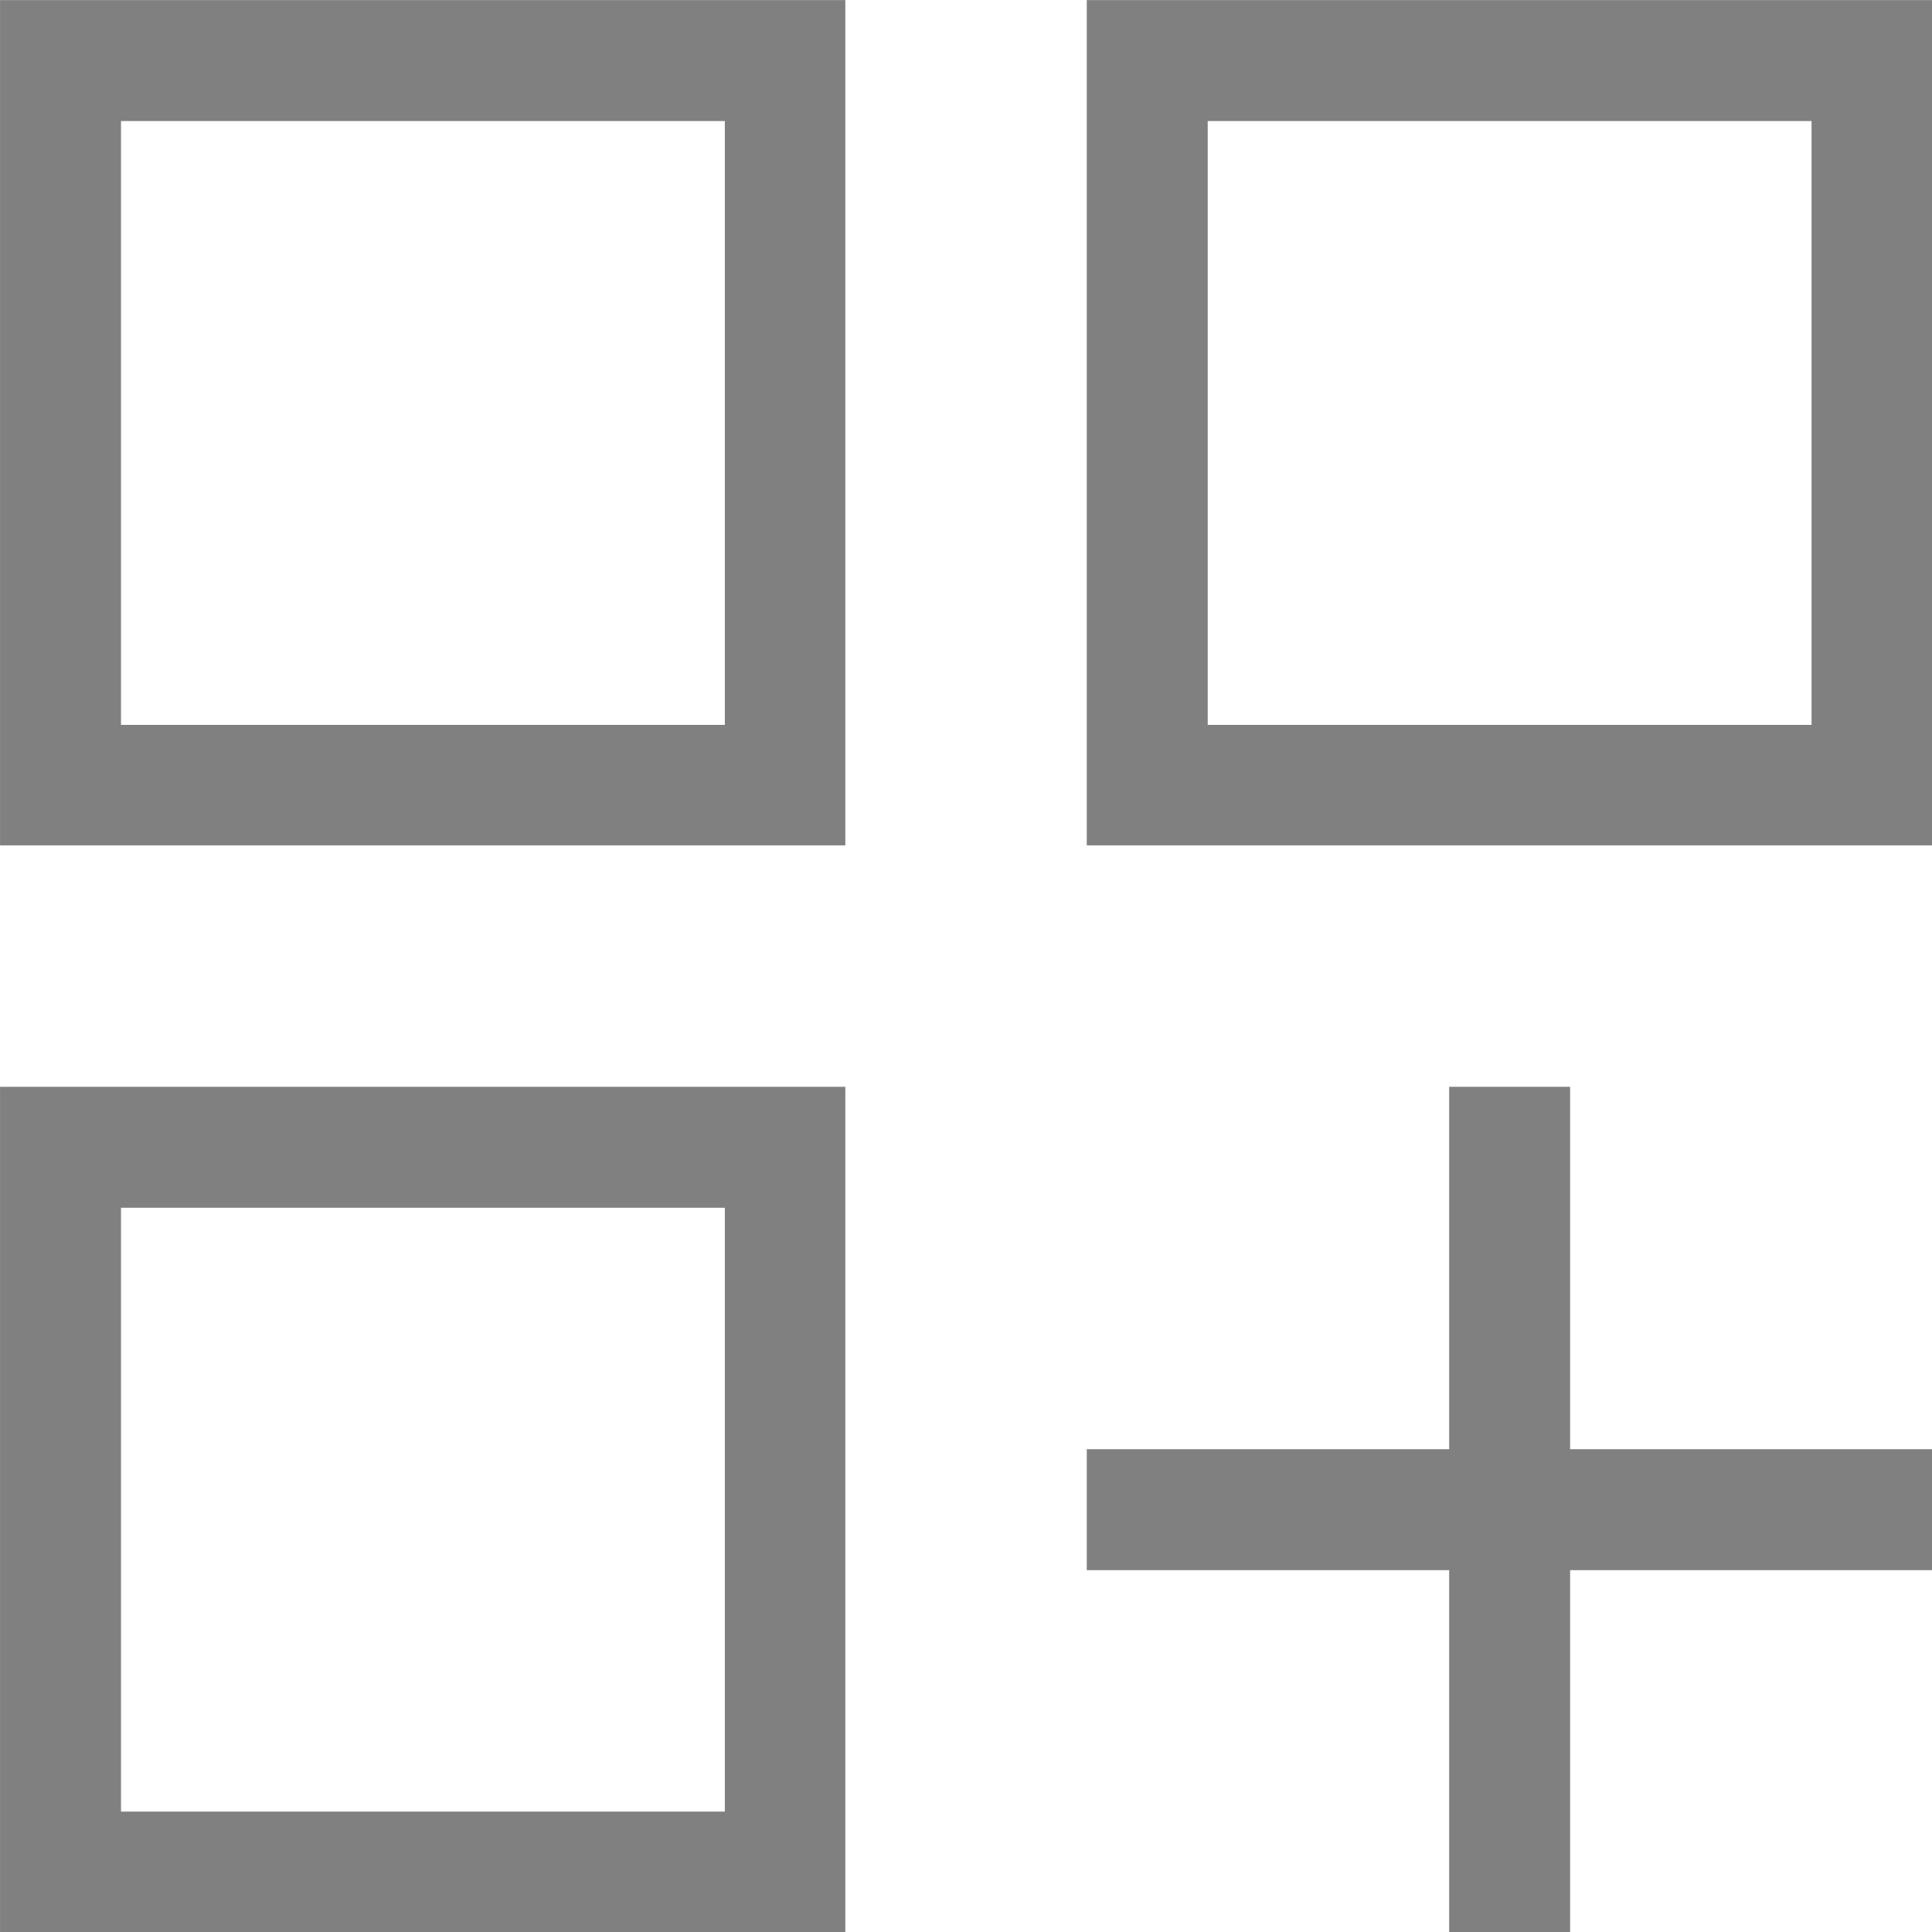
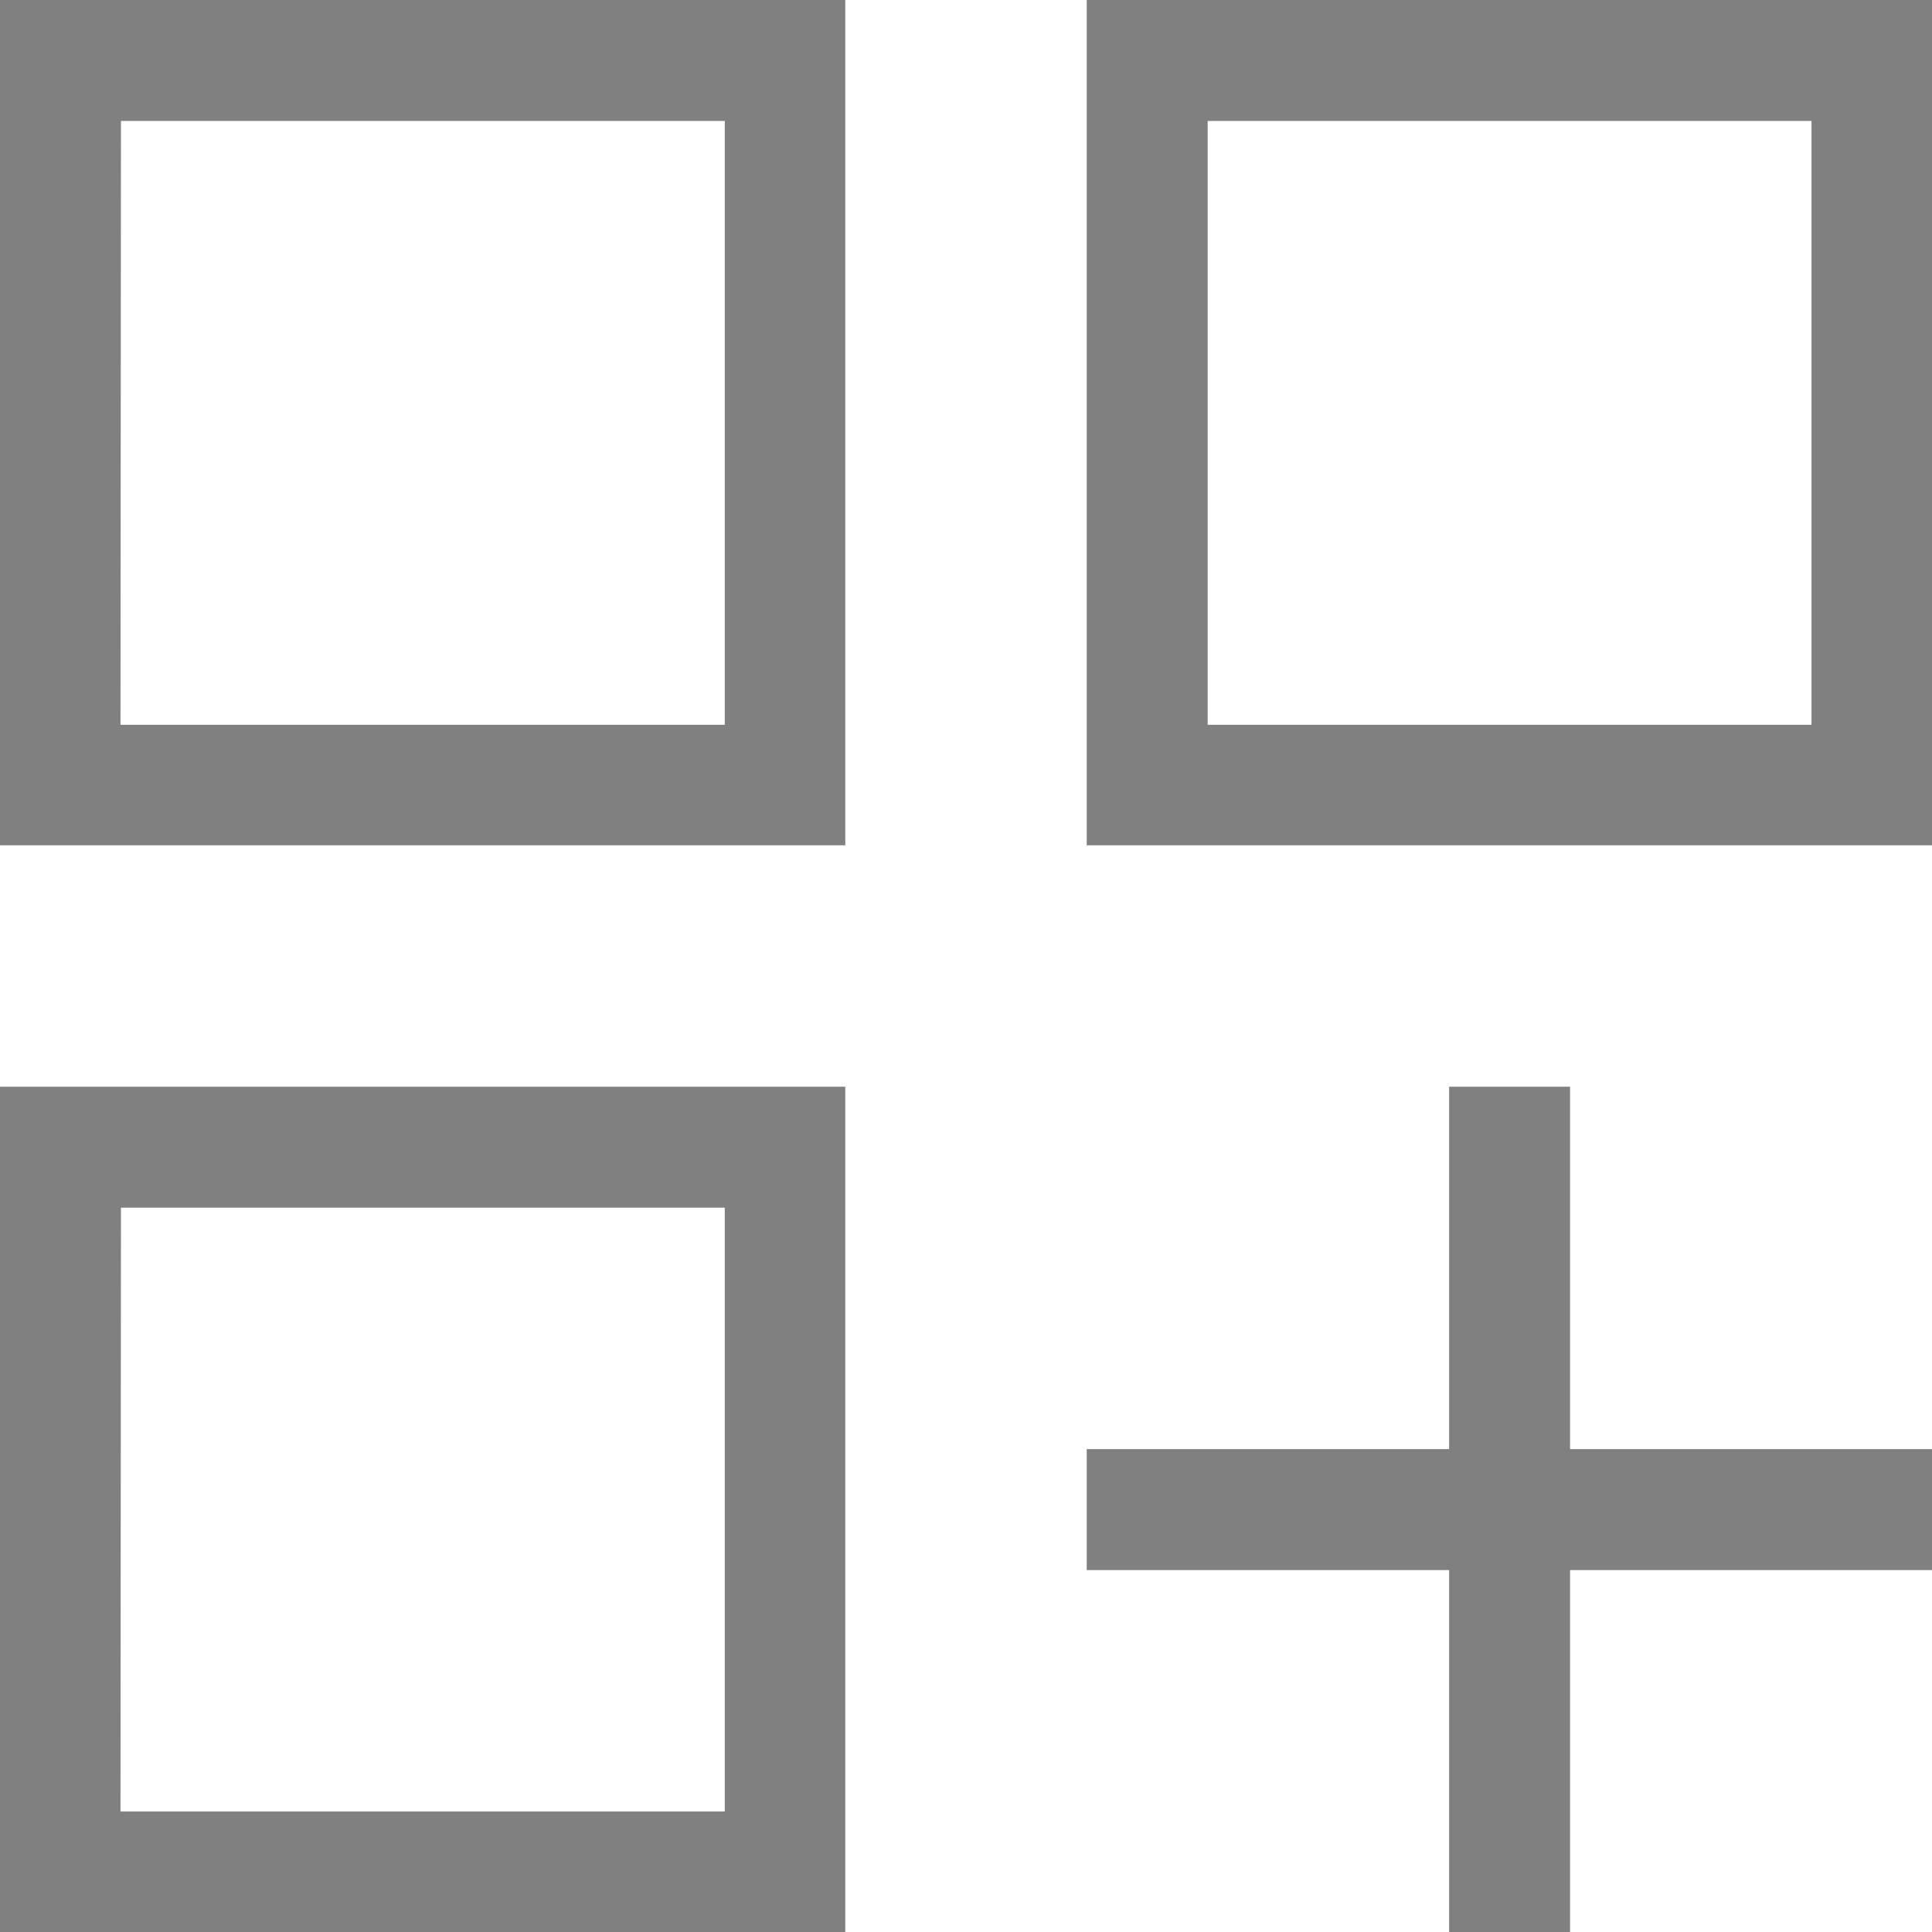
- <svg xmlns="http://www.w3.org/2000/svg" width="16" height="16" viewBox="0 0 4.233 4.233" version="1.1" id="svg5996">
-   <defs id="defs5990" />
-   <g id="layer1" transform="translate(138.9441,140.5452)">
-     <g style="display:inline;fill:#df382c" id="g5882" transform="matrix(0.1763889,0,0,-0.1763889,-158.6996,-11.3647)">
-       <rect style="color:#000000;display:inline;overflow:visible;visibility:visible;opacity:0.12;fill:none;stroke:none;stroke-width:4;marker:none;enable-background:accumulate" id="rect5880" width="24" height="24" x="708.362" y="-136" transform="rotate(90)" />
-     </g>
-     <path style="color:#000000;display:inline;overflow:visible;visibility:visible;opacity:1;fill:#808080;fill-opacity:1;fill-rule:nonzero;stroke:none;stroke-width:1.058;stroke-linecap:square;stroke-linejoin:miter;stroke-miterlimit:4;stroke-dasharray:none;stroke-dashoffset:0;stroke-opacity:1;marker:none;enable-background:accumulate" d="m -135.769,-138.164 v 0.794 h -0.794 v 0.265 h 0.794 v 0.794 h 0.265 v -0.794 h 0.794 v -0.265 h -0.794 v -0.794 z" id="path5888" />
-     <path style="color:#000000;display:inline;overflow:visible;visibility:visible;opacity:1;fill:#808080;fill-opacity:1;fill-rule:nonzero;stroke:none;stroke-width:1.058;stroke-linecap:butt;stroke-linejoin:miter;stroke-miterlimit:4;stroke-dasharray:none;stroke-dashoffset:0;stroke-opacity:1;marker:none;enable-background:accumulate" d="m -136.563,-140.545 v 1.852 h 1.852 v -1.852 z m 0.265,0.265 h 1.323 v 1.323 h -1.323 z" id="path5892" />
-     <path id="path5901" d="m -138.944,-140.545 v 1.852 h 1.852 v -1.852 z m 0.265,0.265 h 1.323 v 1.323 h -1.323 z" style="color:#000000;display:inline;overflow:visible;visibility:visible;opacity:1;fill:#808080;fill-opacity:1;fill-rule:nonzero;stroke:none;stroke-width:1.058;stroke-linecap:butt;stroke-linejoin:miter;stroke-miterlimit:4;stroke-dasharray:none;stroke-dashoffset:0;stroke-opacity:1;marker:none;enable-background:accumulate" />
-     <path style="color:#000000;display:inline;overflow:visible;visibility:visible;opacity:1;fill:#808080;fill-opacity:1;fill-rule:nonzero;stroke:none;stroke-width:1.058;stroke-linecap:butt;stroke-linejoin:miter;stroke-miterlimit:4;stroke-dasharray:none;stroke-dashoffset:0;stroke-opacity:1;marker:none;enable-background:accumulate" d="m -138.944,-138.164 v 1.852 h 1.852 v -1.852 z m 0.265,0.265 h 1.323 v 1.323 h -1.323 z" id="path5903" />
-   </g>
+ <svg xmlns="http://www.w3.org/2000/svg" width="16" height="16" viewBox="0 0 4.233 4.233">
+   <path style="marker:none" color="#000" overflow="visible" opacity=".12" fill="none" d="M4.233 4.233V0H0v4.233z" />
+   <path style="marker:none" d="M3.175 2.381v.794h-.794v.265h.794v.793h.265V3.44h.793v-.265H3.44v-.794zM2.381 0v1.852h1.852V0zm.265.265h1.323v1.323H2.646zM0 0v1.852h1.852V0zm.265.265h1.323v1.323H.264zM0 2.381v1.852h1.852V2.381zm.265.265h1.323v1.323H.264z" color="#000" overflow="visible" fill="gray" />
</svg>
